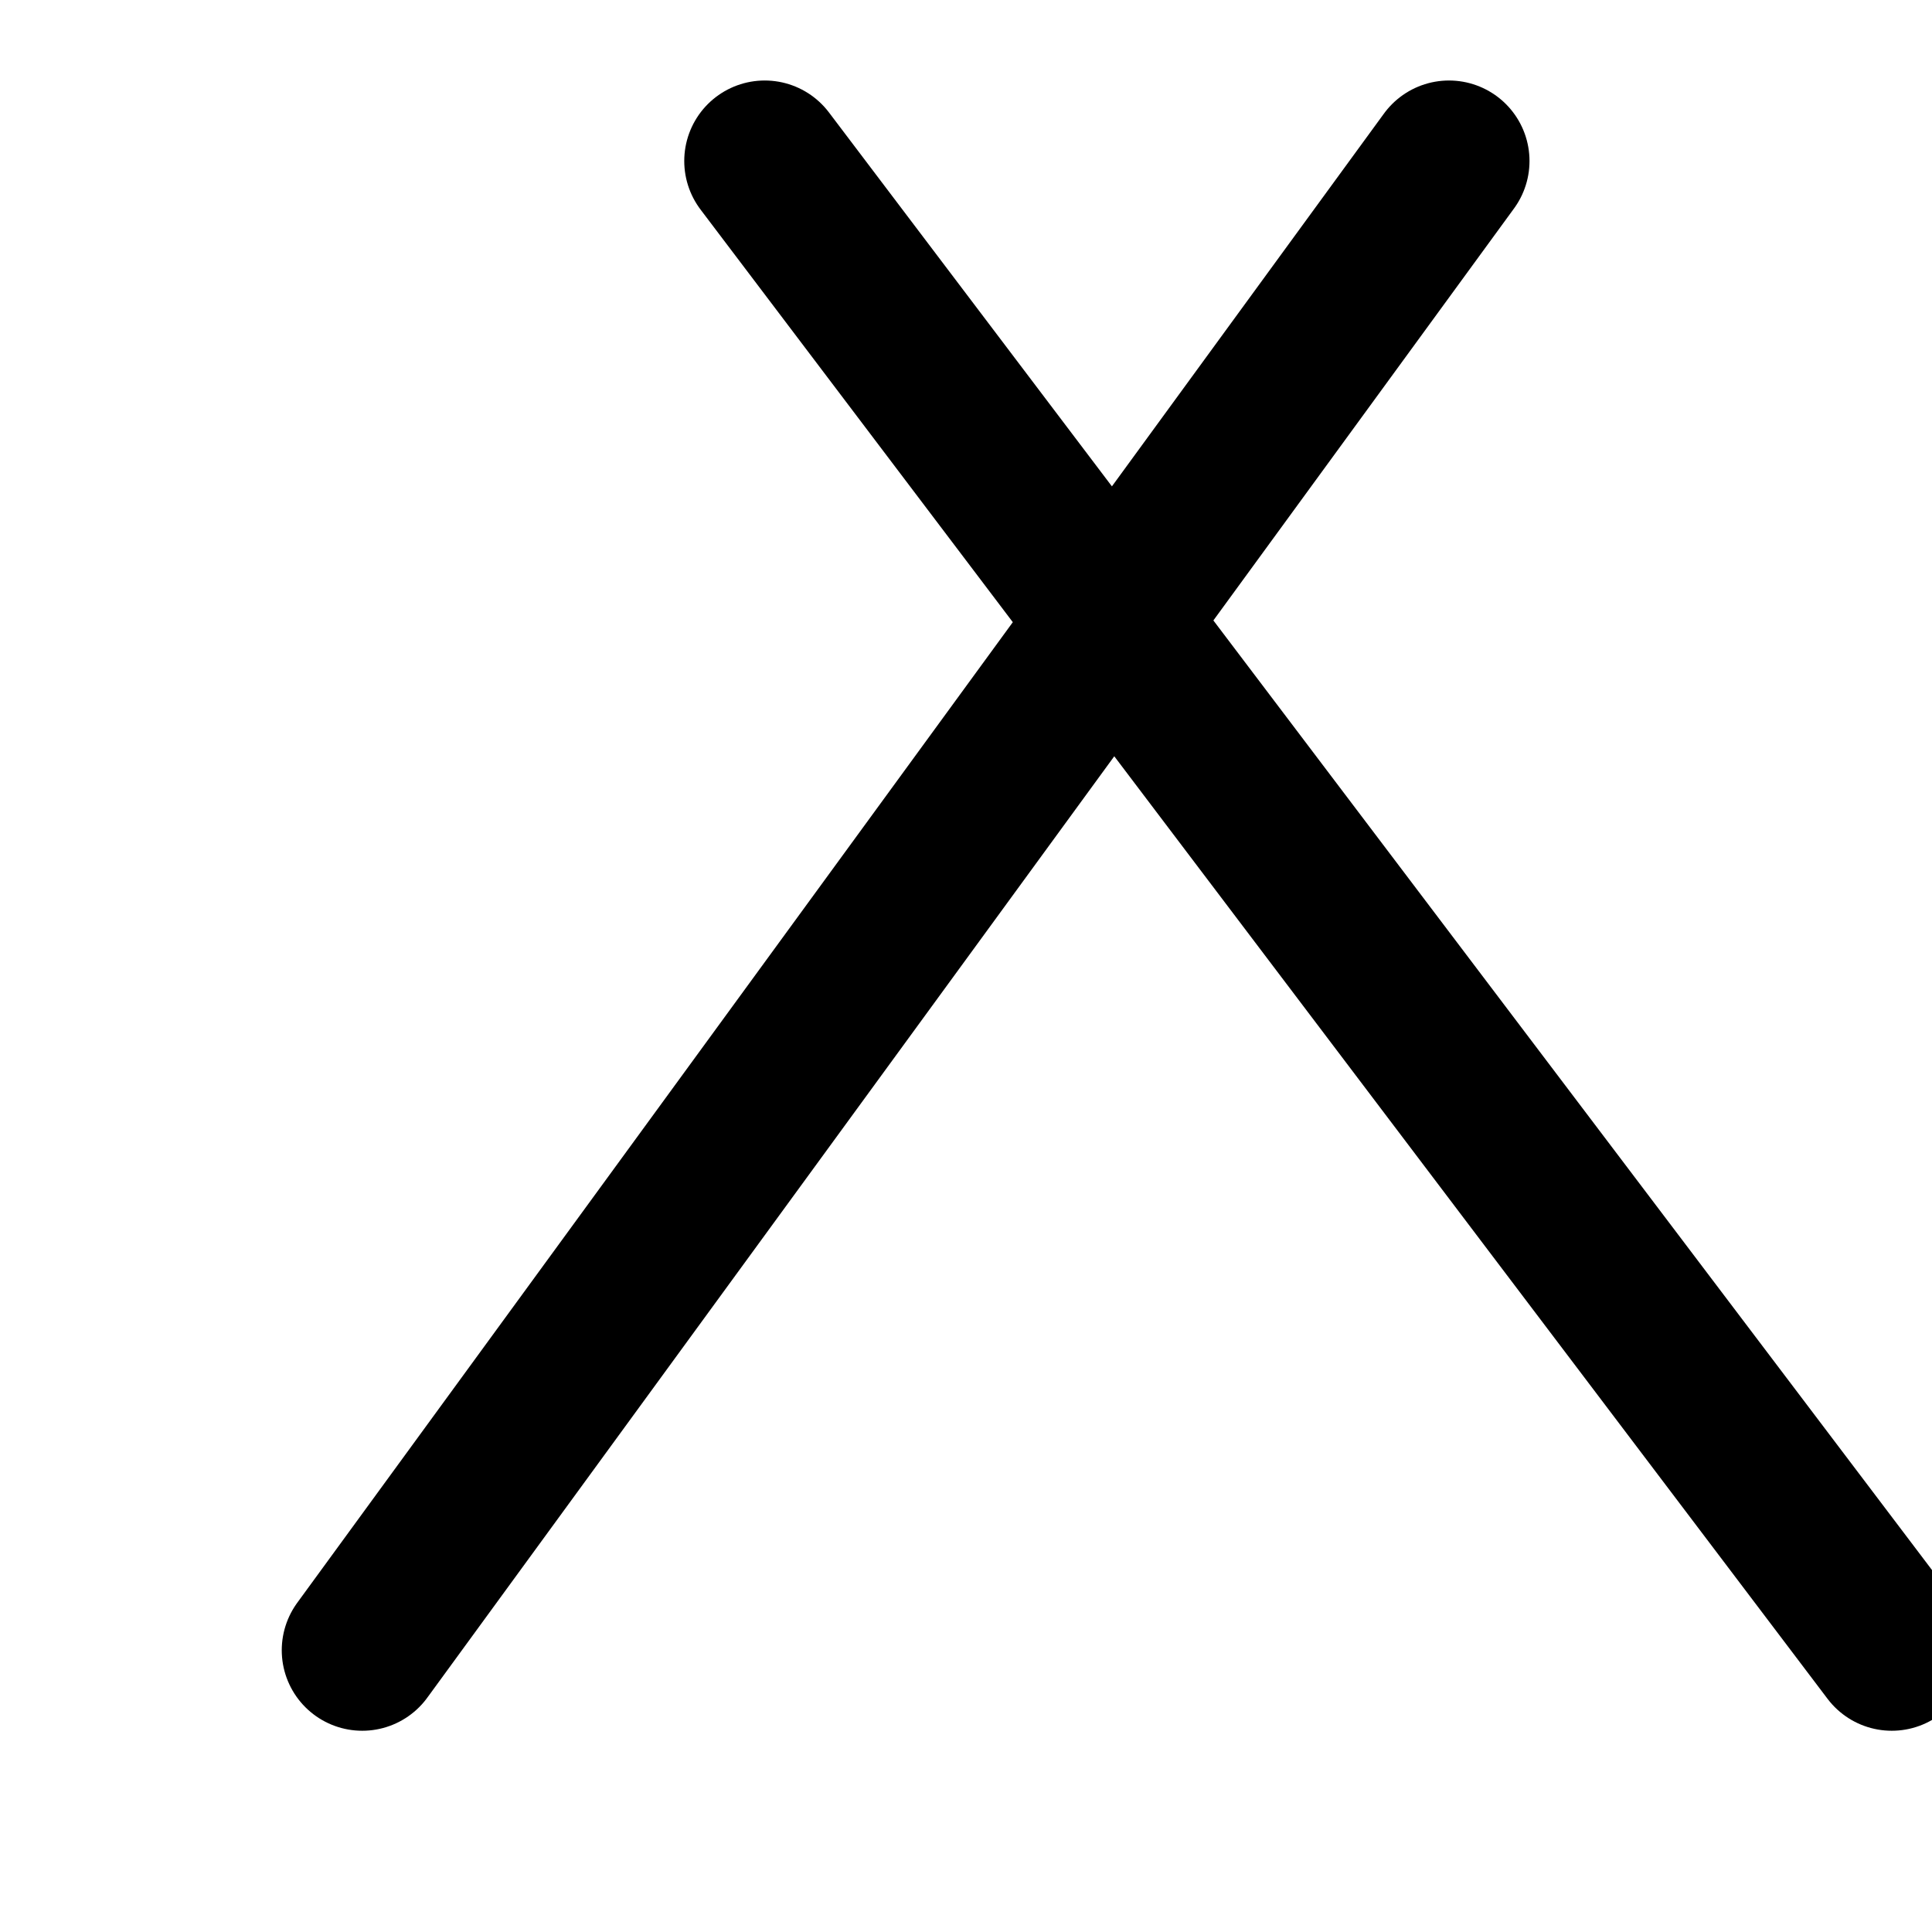
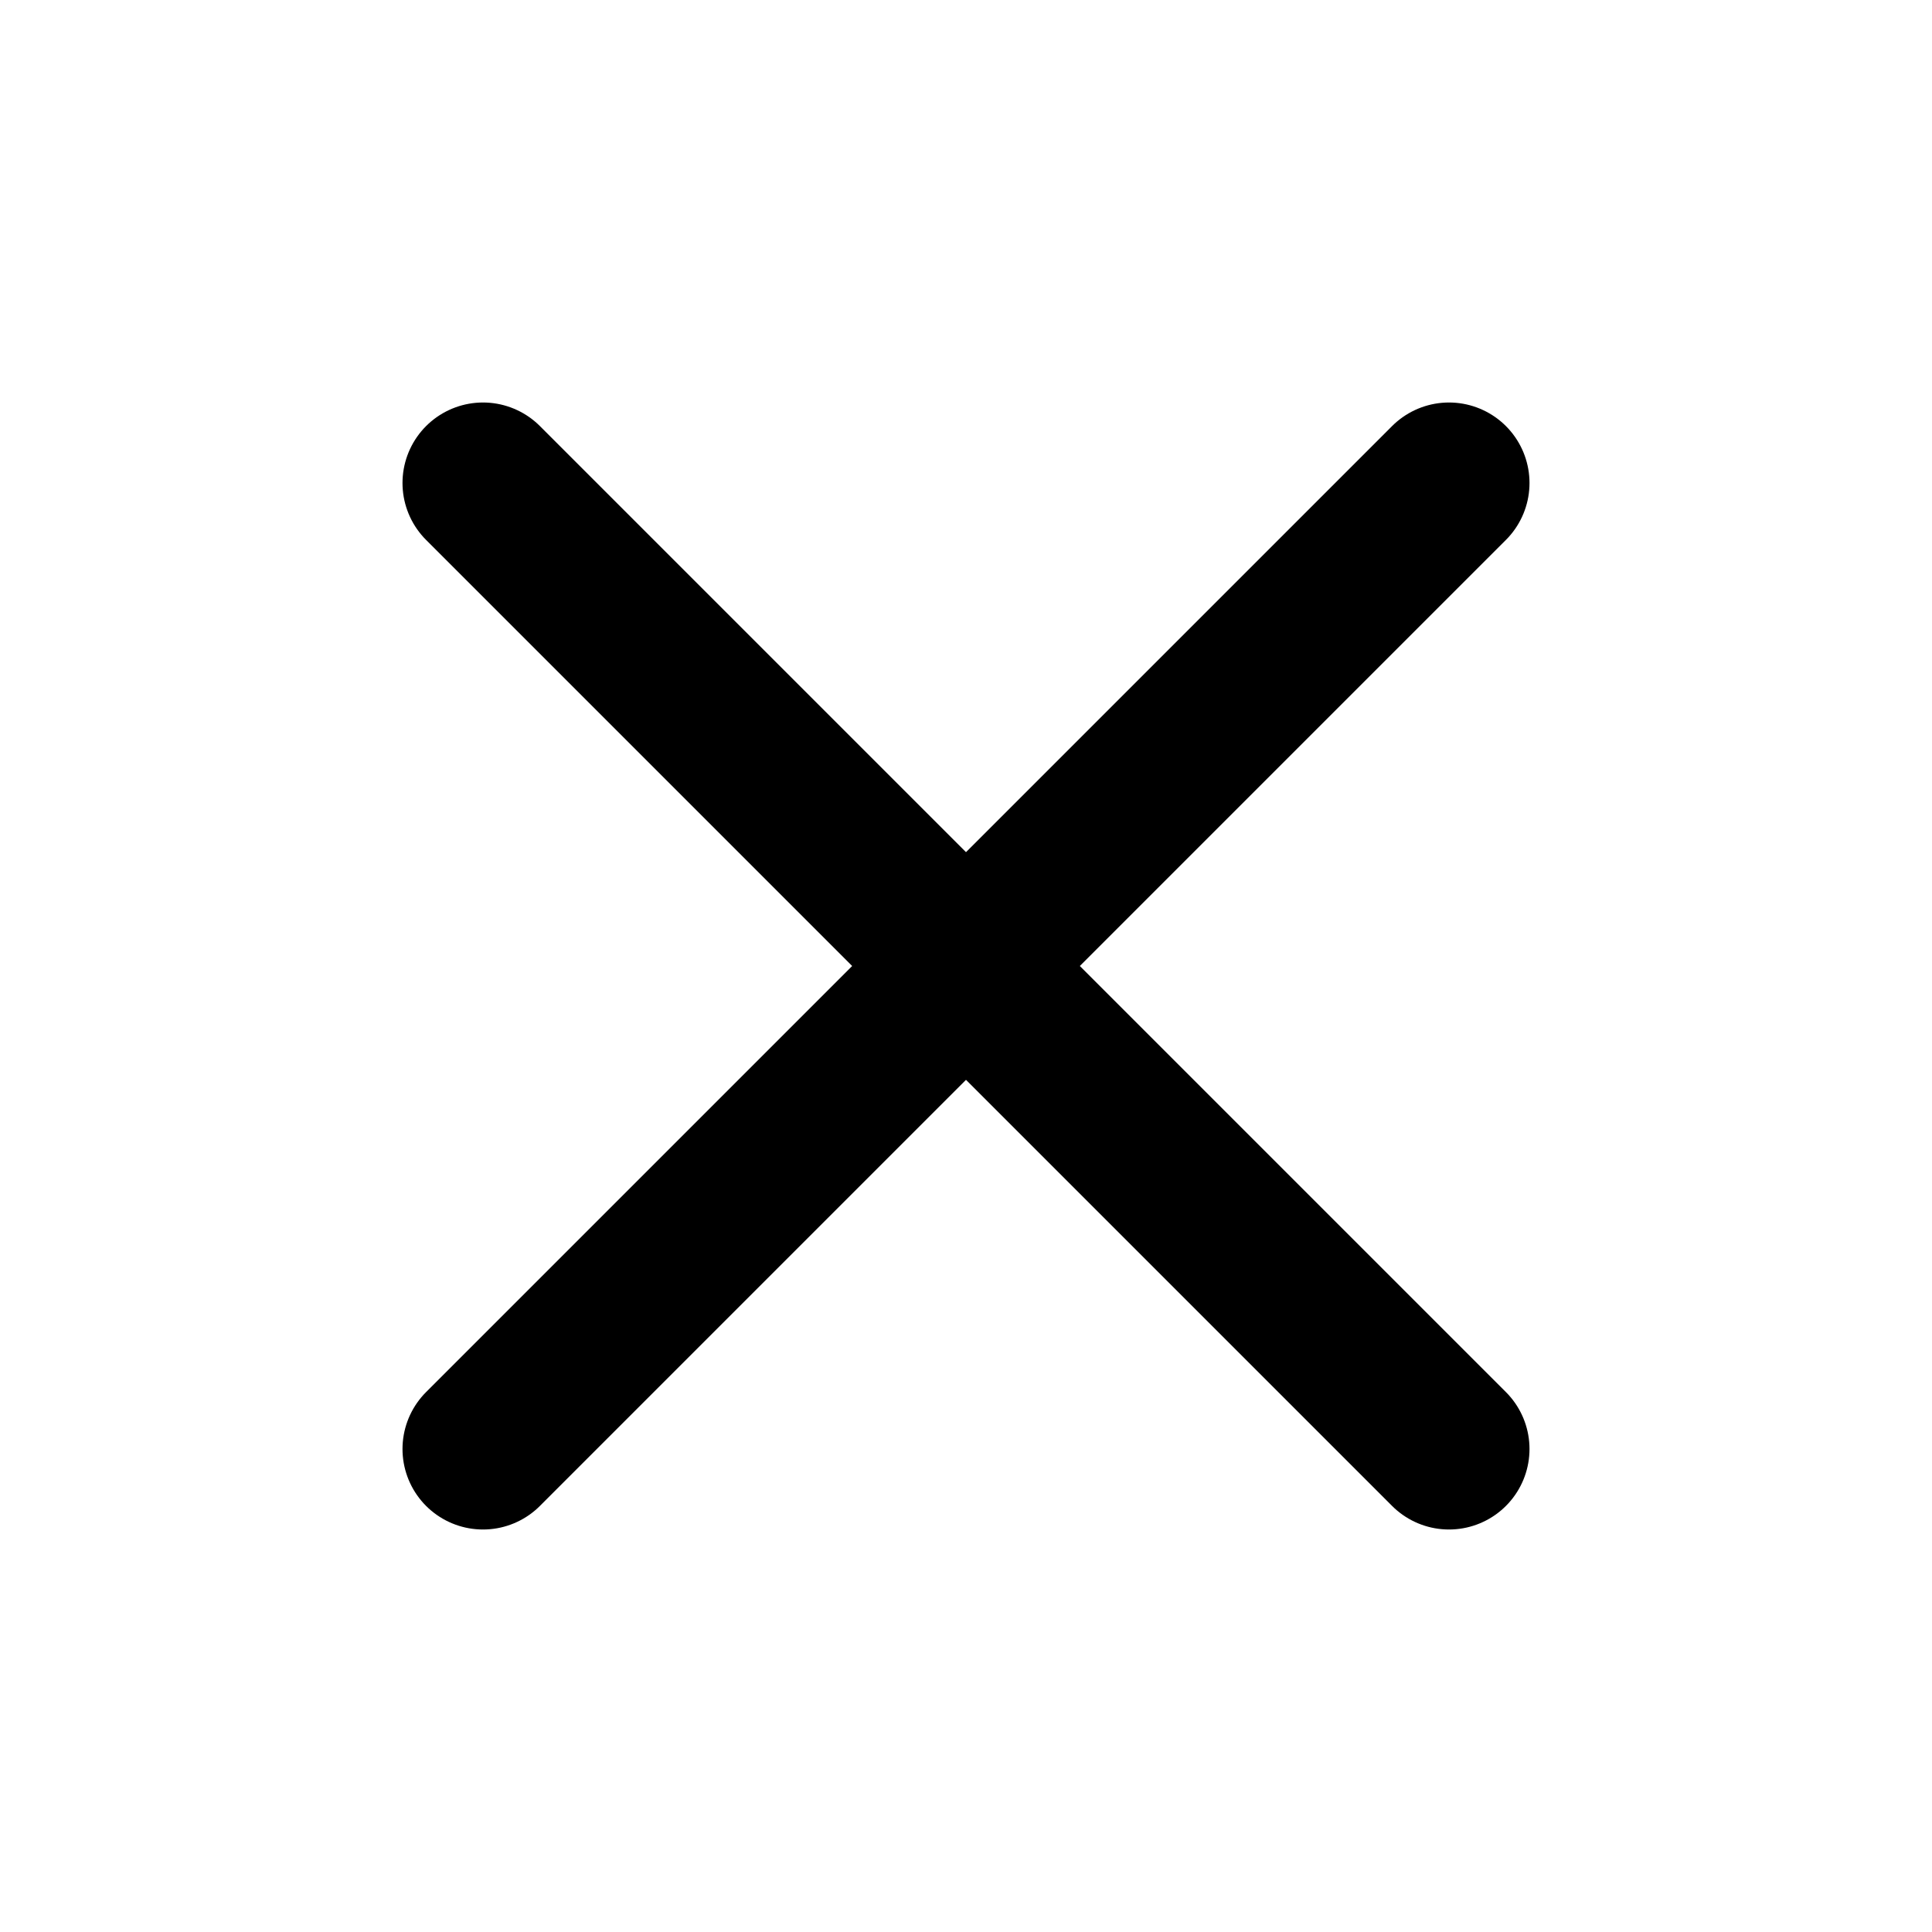
<svg xmlns="http://www.w3.org/2000/svg" viewBox="0 0 24 24" width="24" height="24" fill="none" stroke="currentColor" stroke-width="2" stroke-linecap="round" stroke-linejoin="round">
-   <path d="M18 2L4.5 20.5M9.5 2l14 18.5" />
+   <path d="M18 6L6 18M6 6l12 12" />
</svg>
